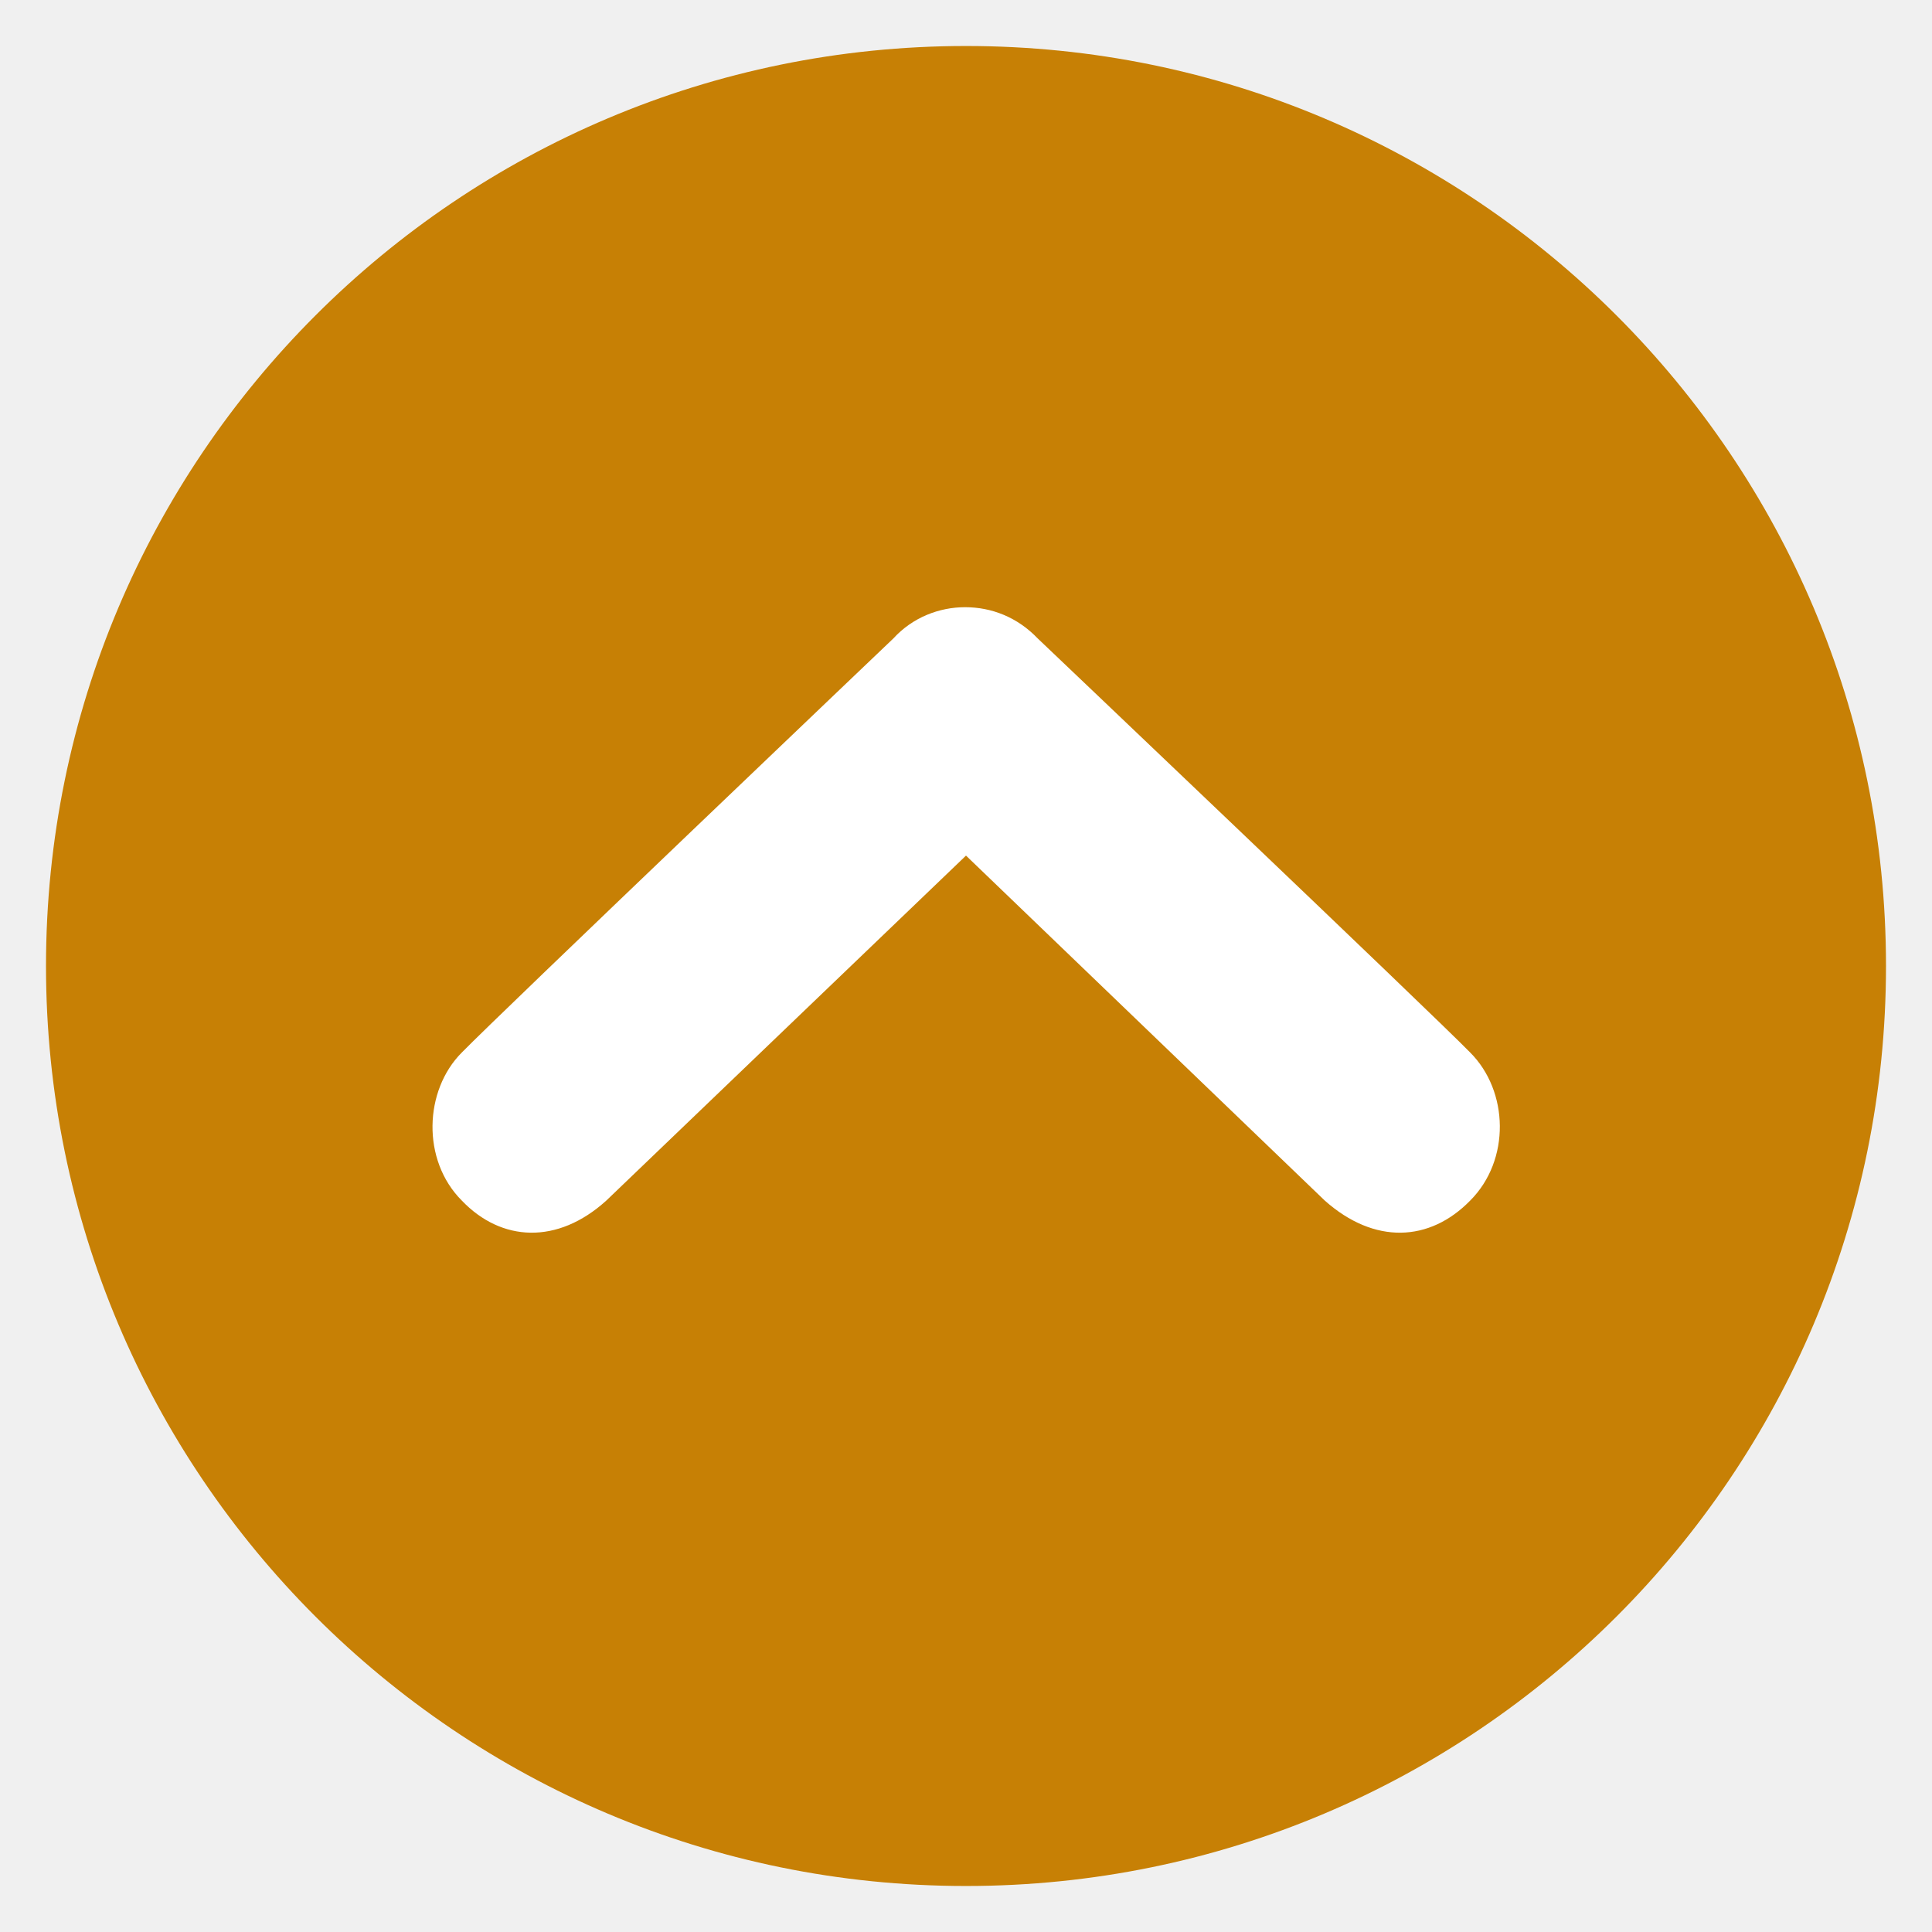
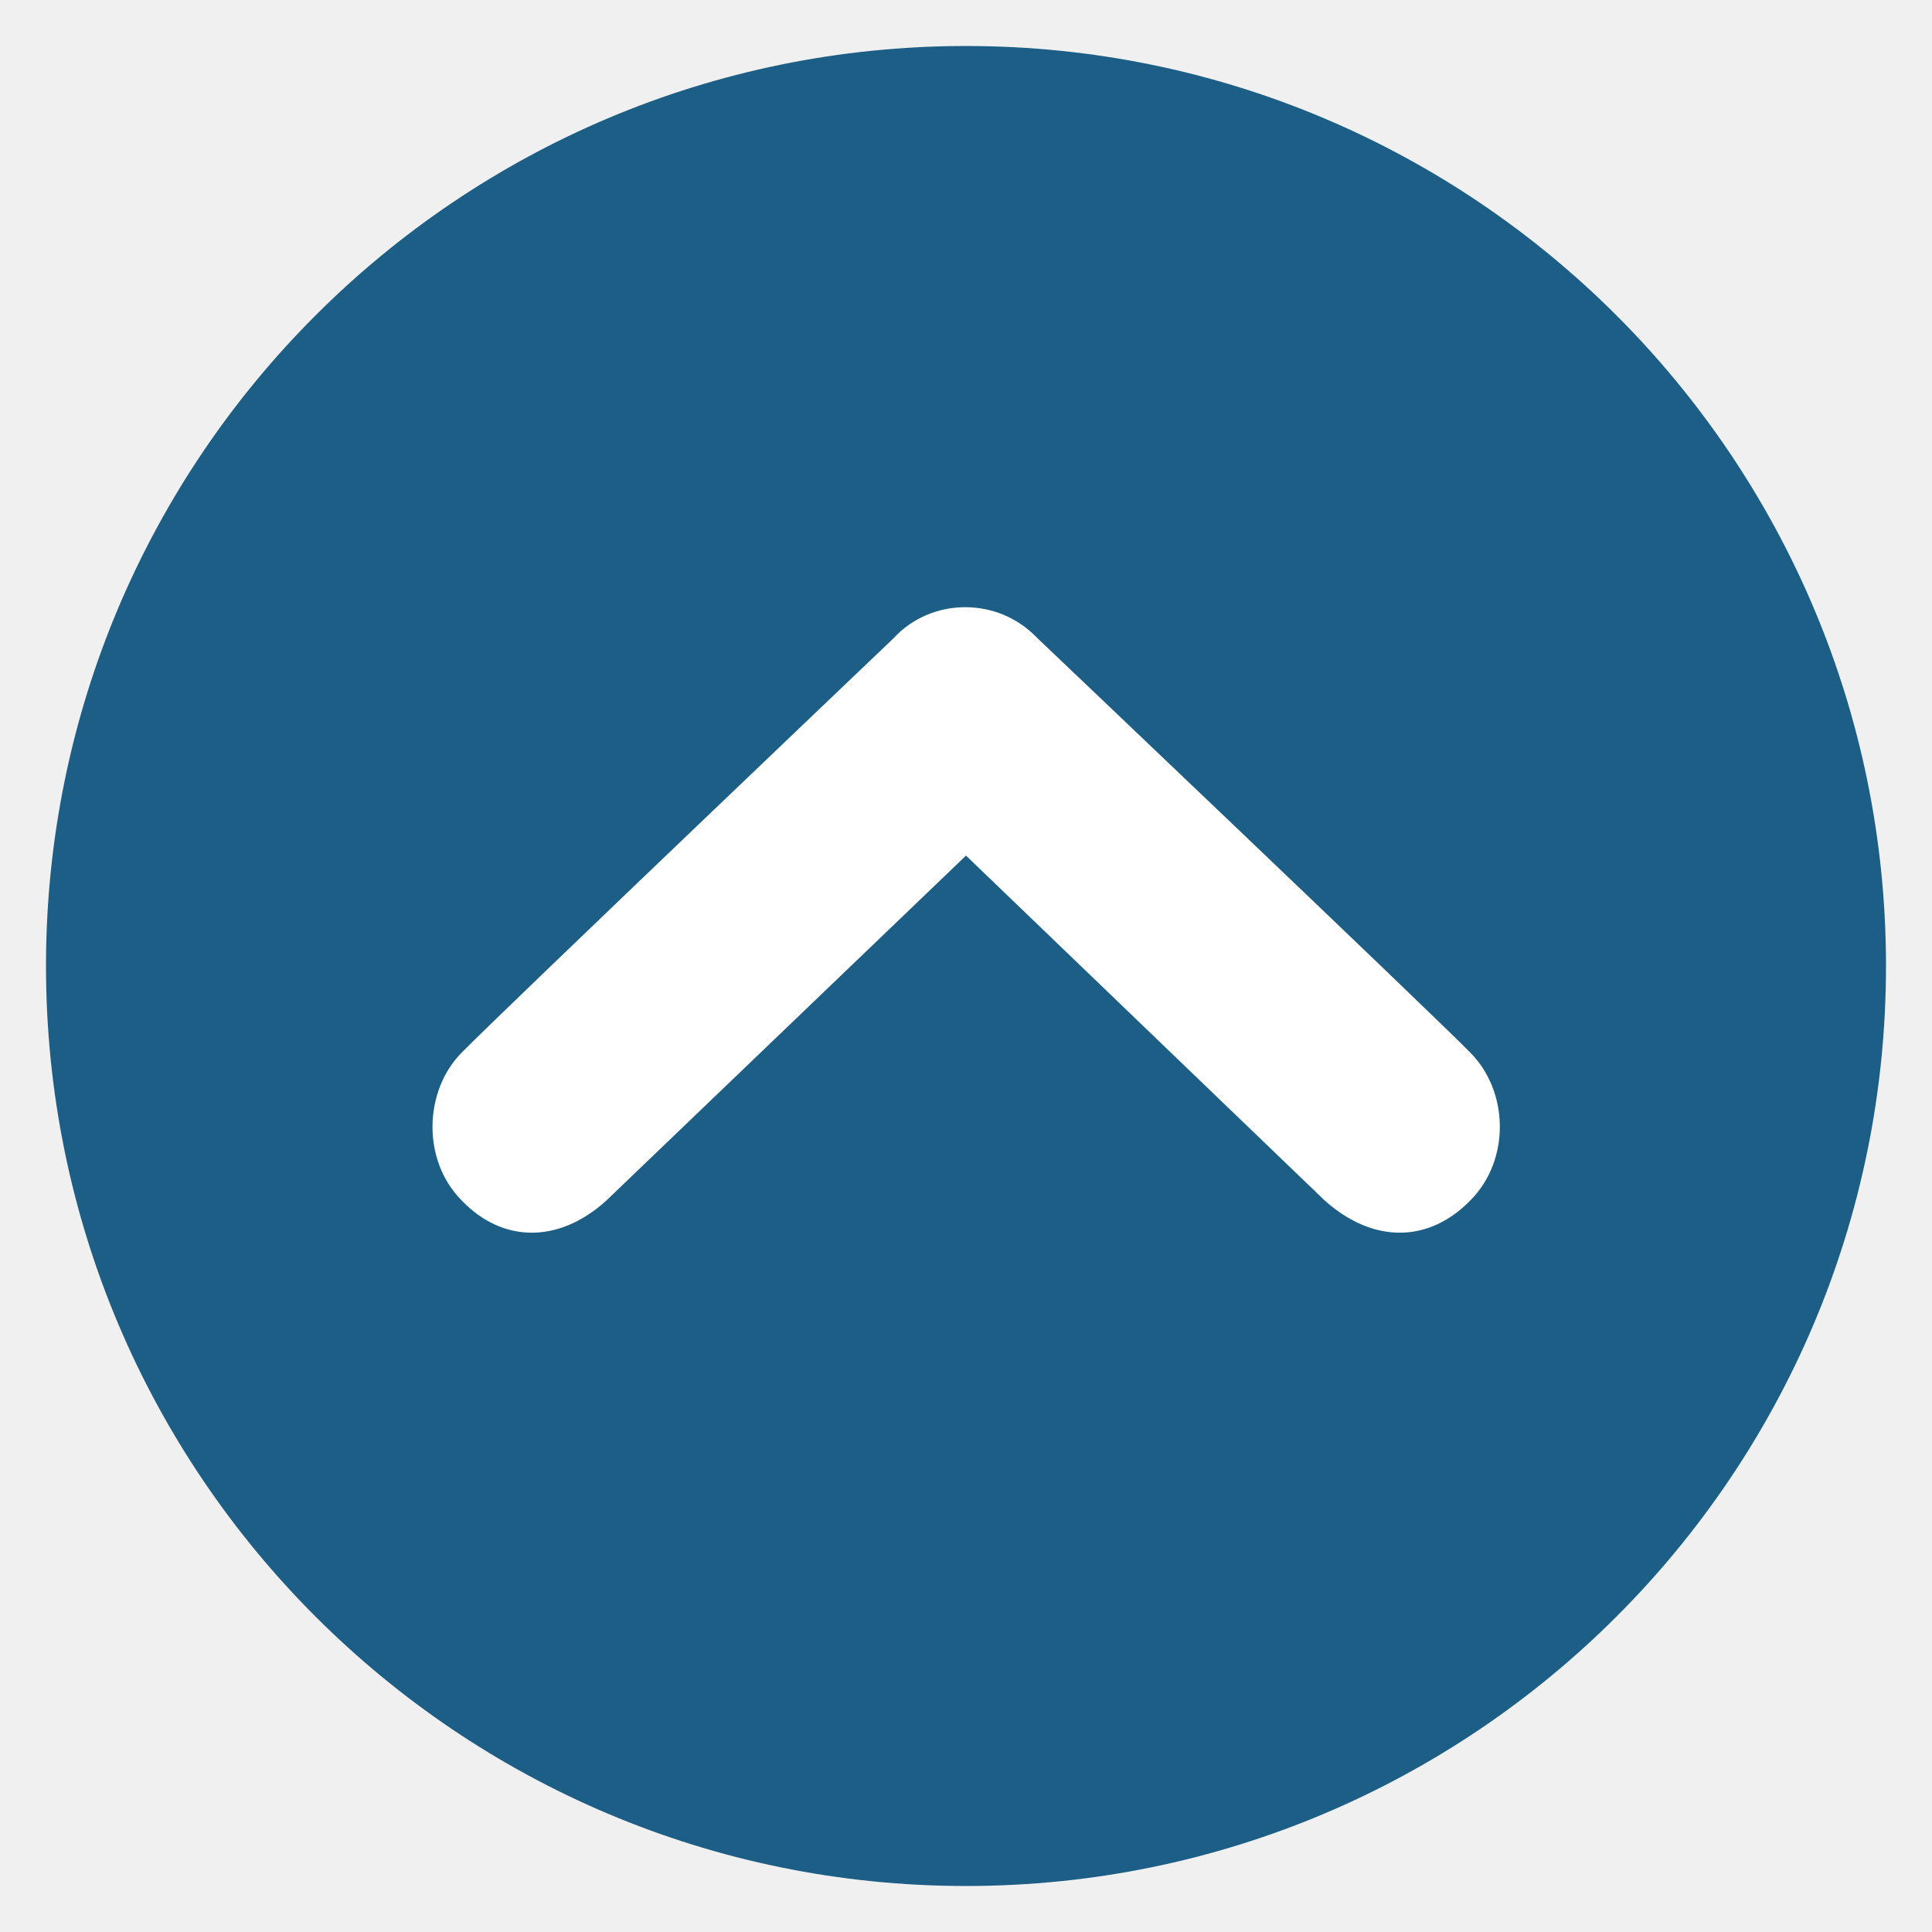
- <svg xmlns="http://www.w3.org/2000/svg" version="1.1" id="chevron-circle-lt-red" x="0px" y="0px" viewBox="0 0 21 21" style="enable-background:new 0 0 20 20;">
+ <svg xmlns="http://www.w3.org/2000/svg" version="1.1" id="chevron-circle-lemon" x="0px" y="0px" viewBox="0 0 21 21" style="enable-background:new 0 0 20 20;">
  <style type="text/css">
- 	.st0{fill: #c78005;}
+ 	.st0{fill: #1C5E86;}
	.st1{fill:#FFFFFF;}
	</style>
  <g transform="matrix(1, 0, 0, 1, 0.5, 0.5)">
    <circle class="st0" cx="10" cy="10" r="10" />
    <path class="st1" d="M15.48,12.55c-0.44,0.45-1.04,0.48-1.58,0L10,8.8l-3.91,3.75c-0.53,0.48-1.14,0.45-1.57,0c-0.44-0.44-0.41-1.2,0-1.61   c0.41-0.42,4.69-4.5,4.69-4.5C9.42,6.21,9.71,6.1,9.99,6.1c0.29,0,0.57,0.11,0.79,0.34c0,0,4.29,4.08,4.7,4.5   C15.9,11.36,15.92,12.11,15.48,12.55z" />
  </g>
</svg>
